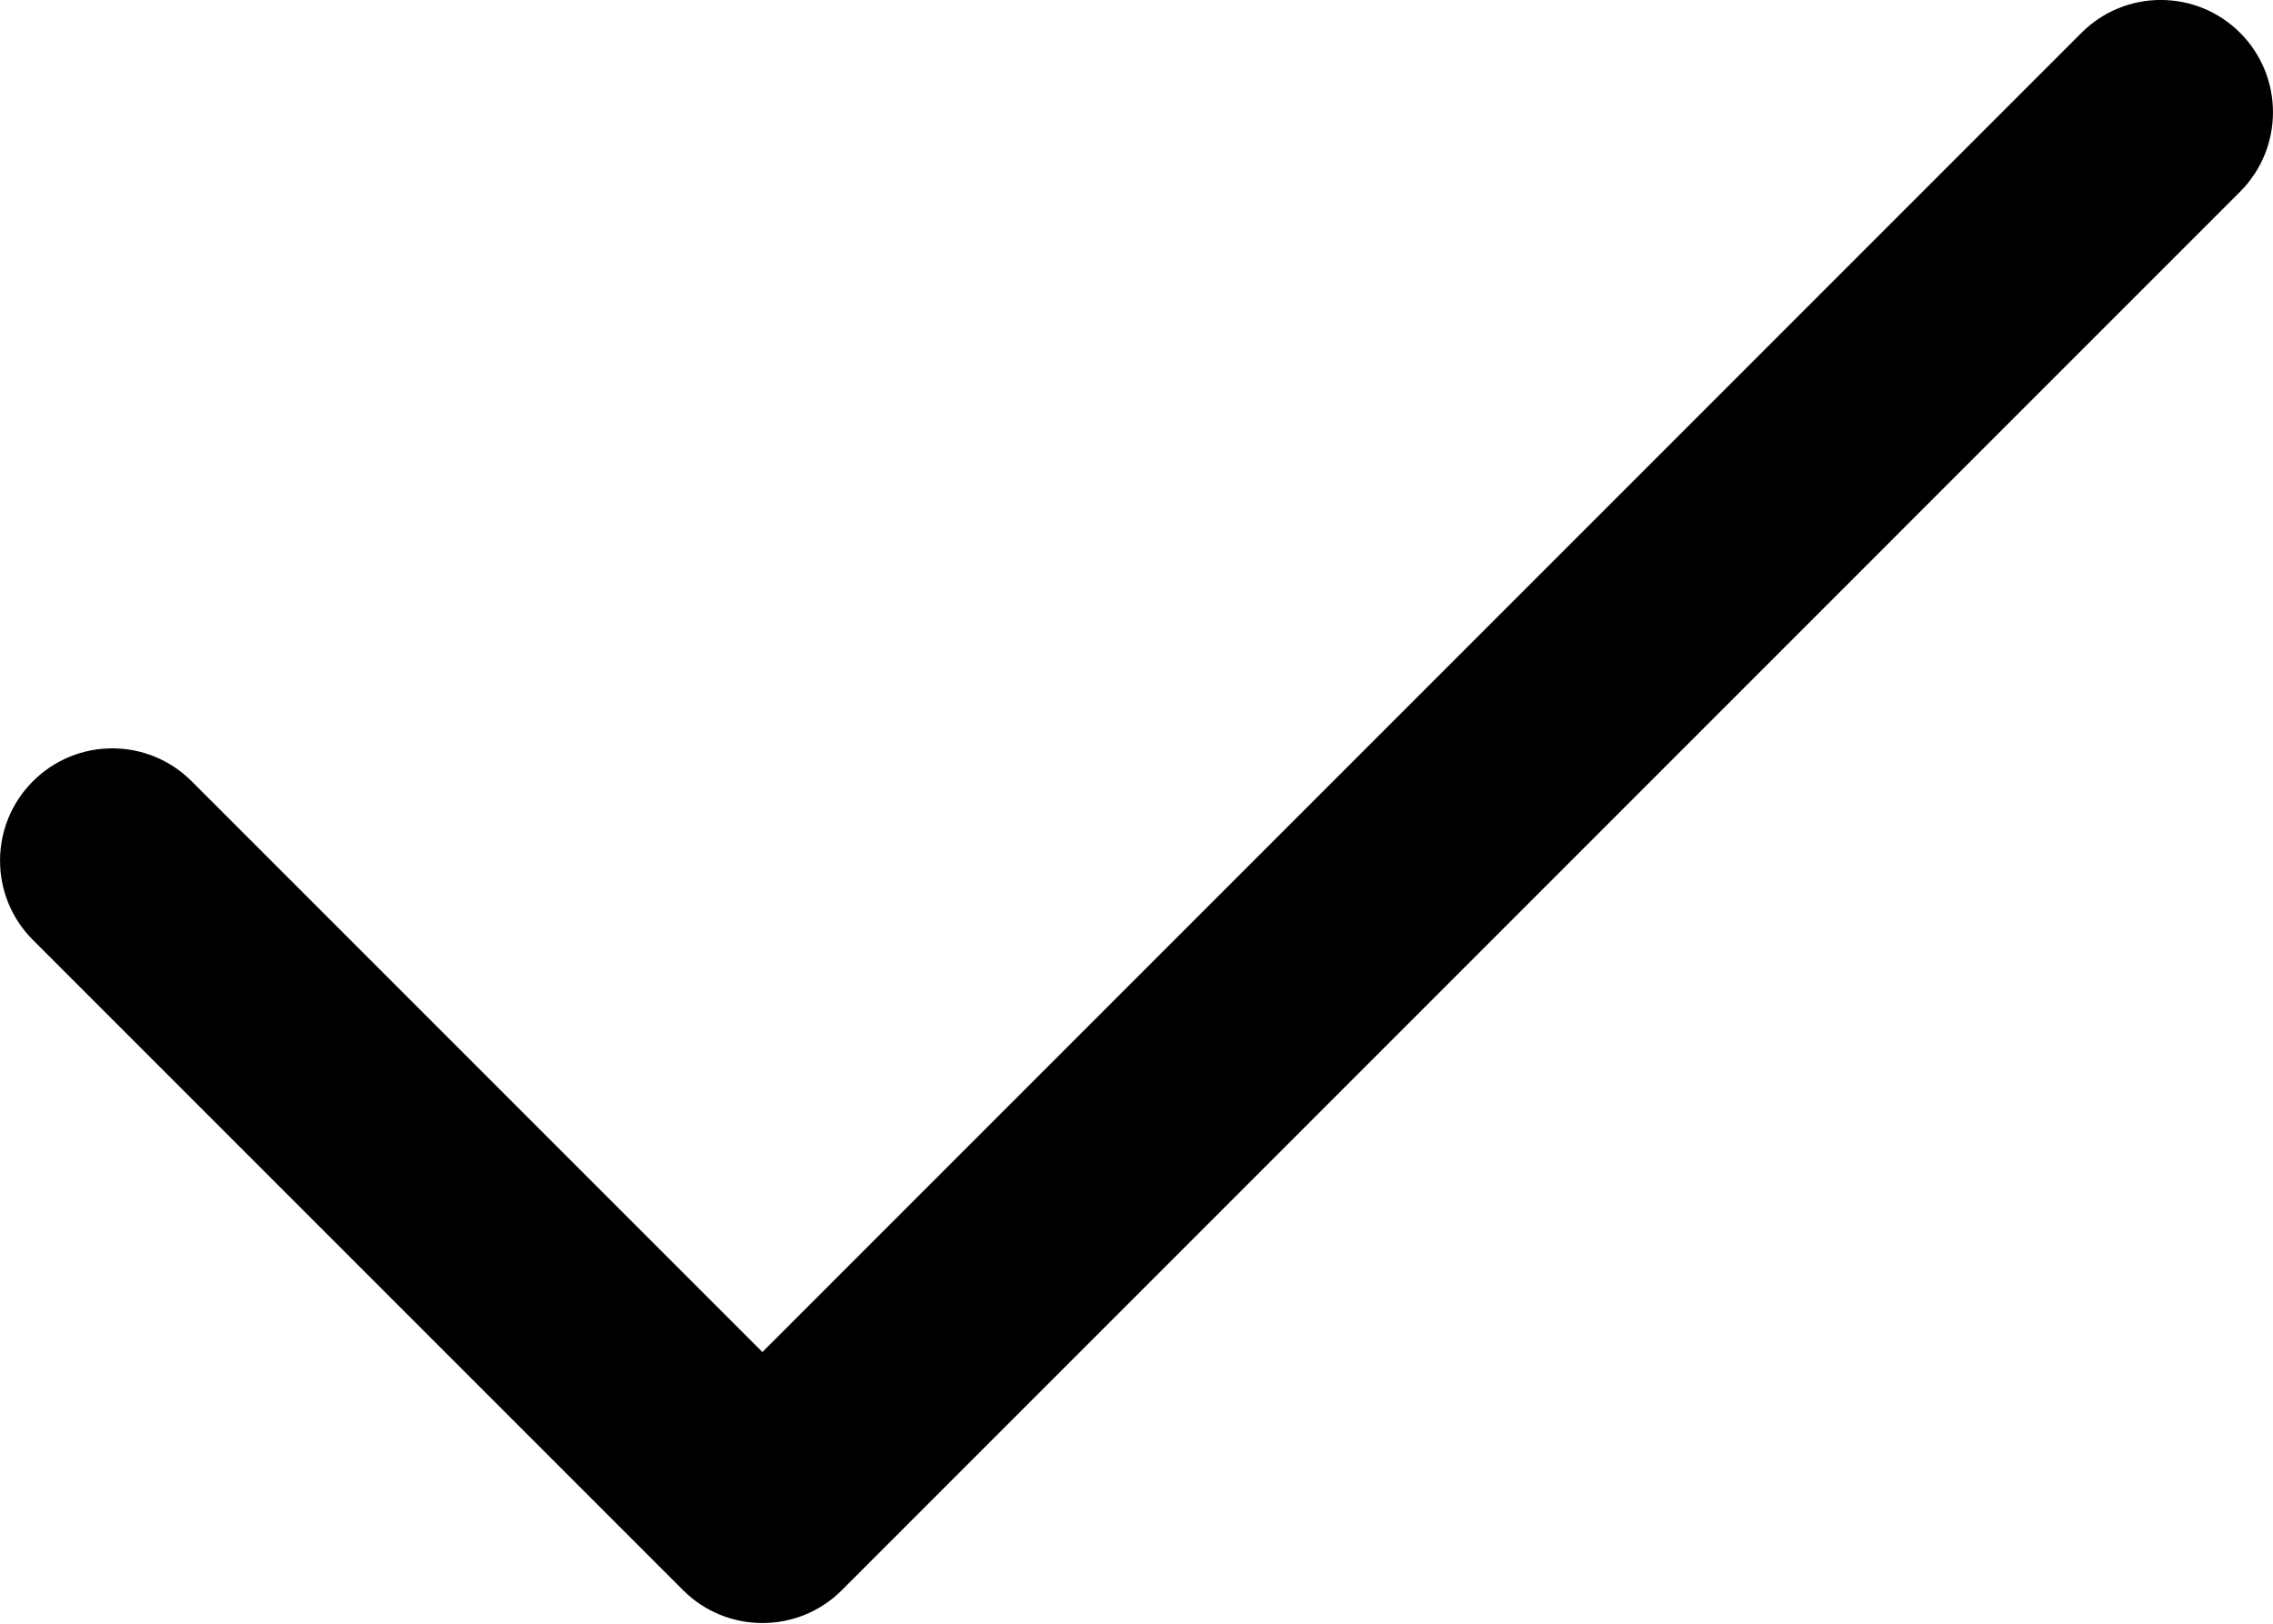
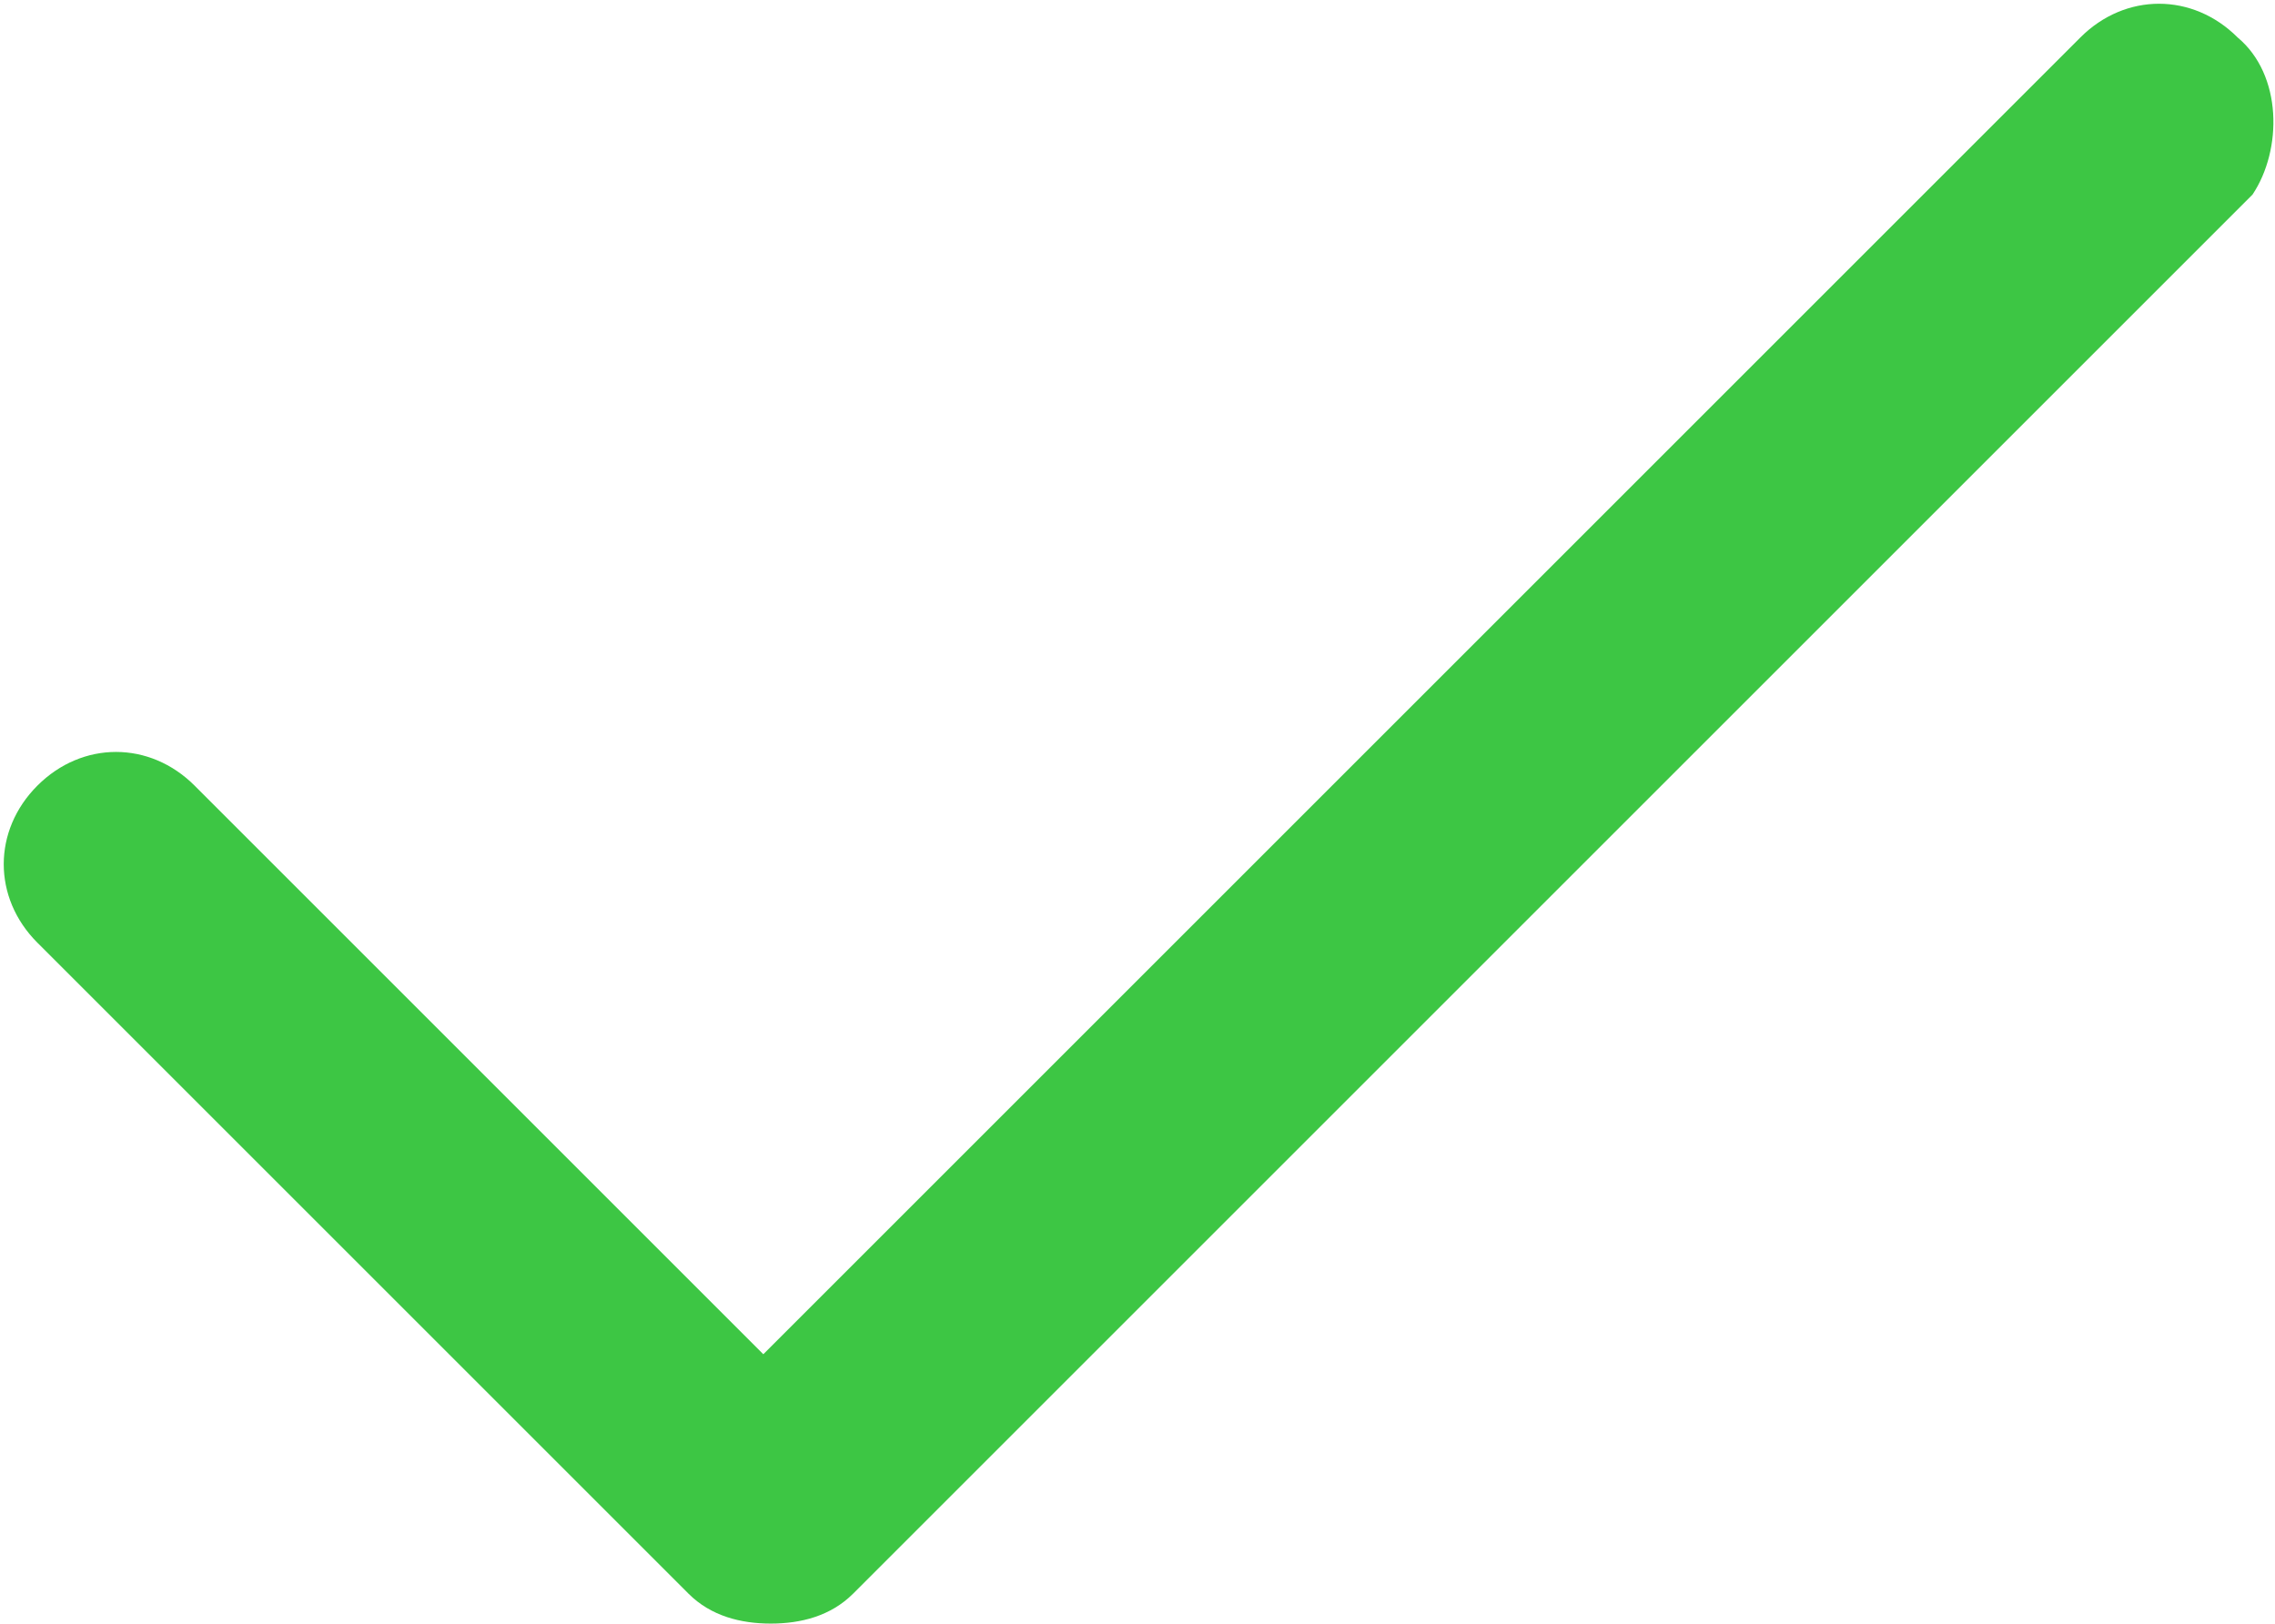
- <svg xmlns="http://www.w3.org/2000/svg" version="1.0" id="Layer_1" x="0px" y="0px" width="30.375px" height="21.688px" viewBox="0 0 30.375 21.688" enable-background="new 0 0 30.375 21.688" xml:space="preserve">
-   <path d="M29.936,0.439c-0.586-0.586-1.535-0.586-2.121,0L10.188,18.066l-7.627-7.627c-0.586-0.586-1.535-0.586-2.121,0  s-0.586,1.535,0,2.121l8.688,8.688c0.293,0.293,0.677,0.439,1.061,0.439s0.768-0.146,1.061-0.439L29.936,2.561  C30.521,1.975,30.521,1.025,29.936,0.439z" />
+ <svg xmlns="http://www.w3.org/2000/svg" version="1.1" id="Layer_1" x="0px" y="0px" viewBox="-464 270.3 30.4 21.7" enable-background="new -464 270.3 30.4 21.7" xml:space="preserve">
+   <path fill="#3DC644" d="M-434.1,270.8c-0.6-0.6-1.5-0.6-2.1,0l-17.6,17.6l-7.6-7.6c-0.6-0.6-1.5-0.6-2.1,0s-0.6,1.5,0,2.1l8.7,8.7  c0.3,0.3,0.7,0.4,1.1,0.4s0.8-0.1,1.1-0.4l18.7-18.7C-433.5,272.3-433.5,271.3-434.1,270.8z" />
</svg>
